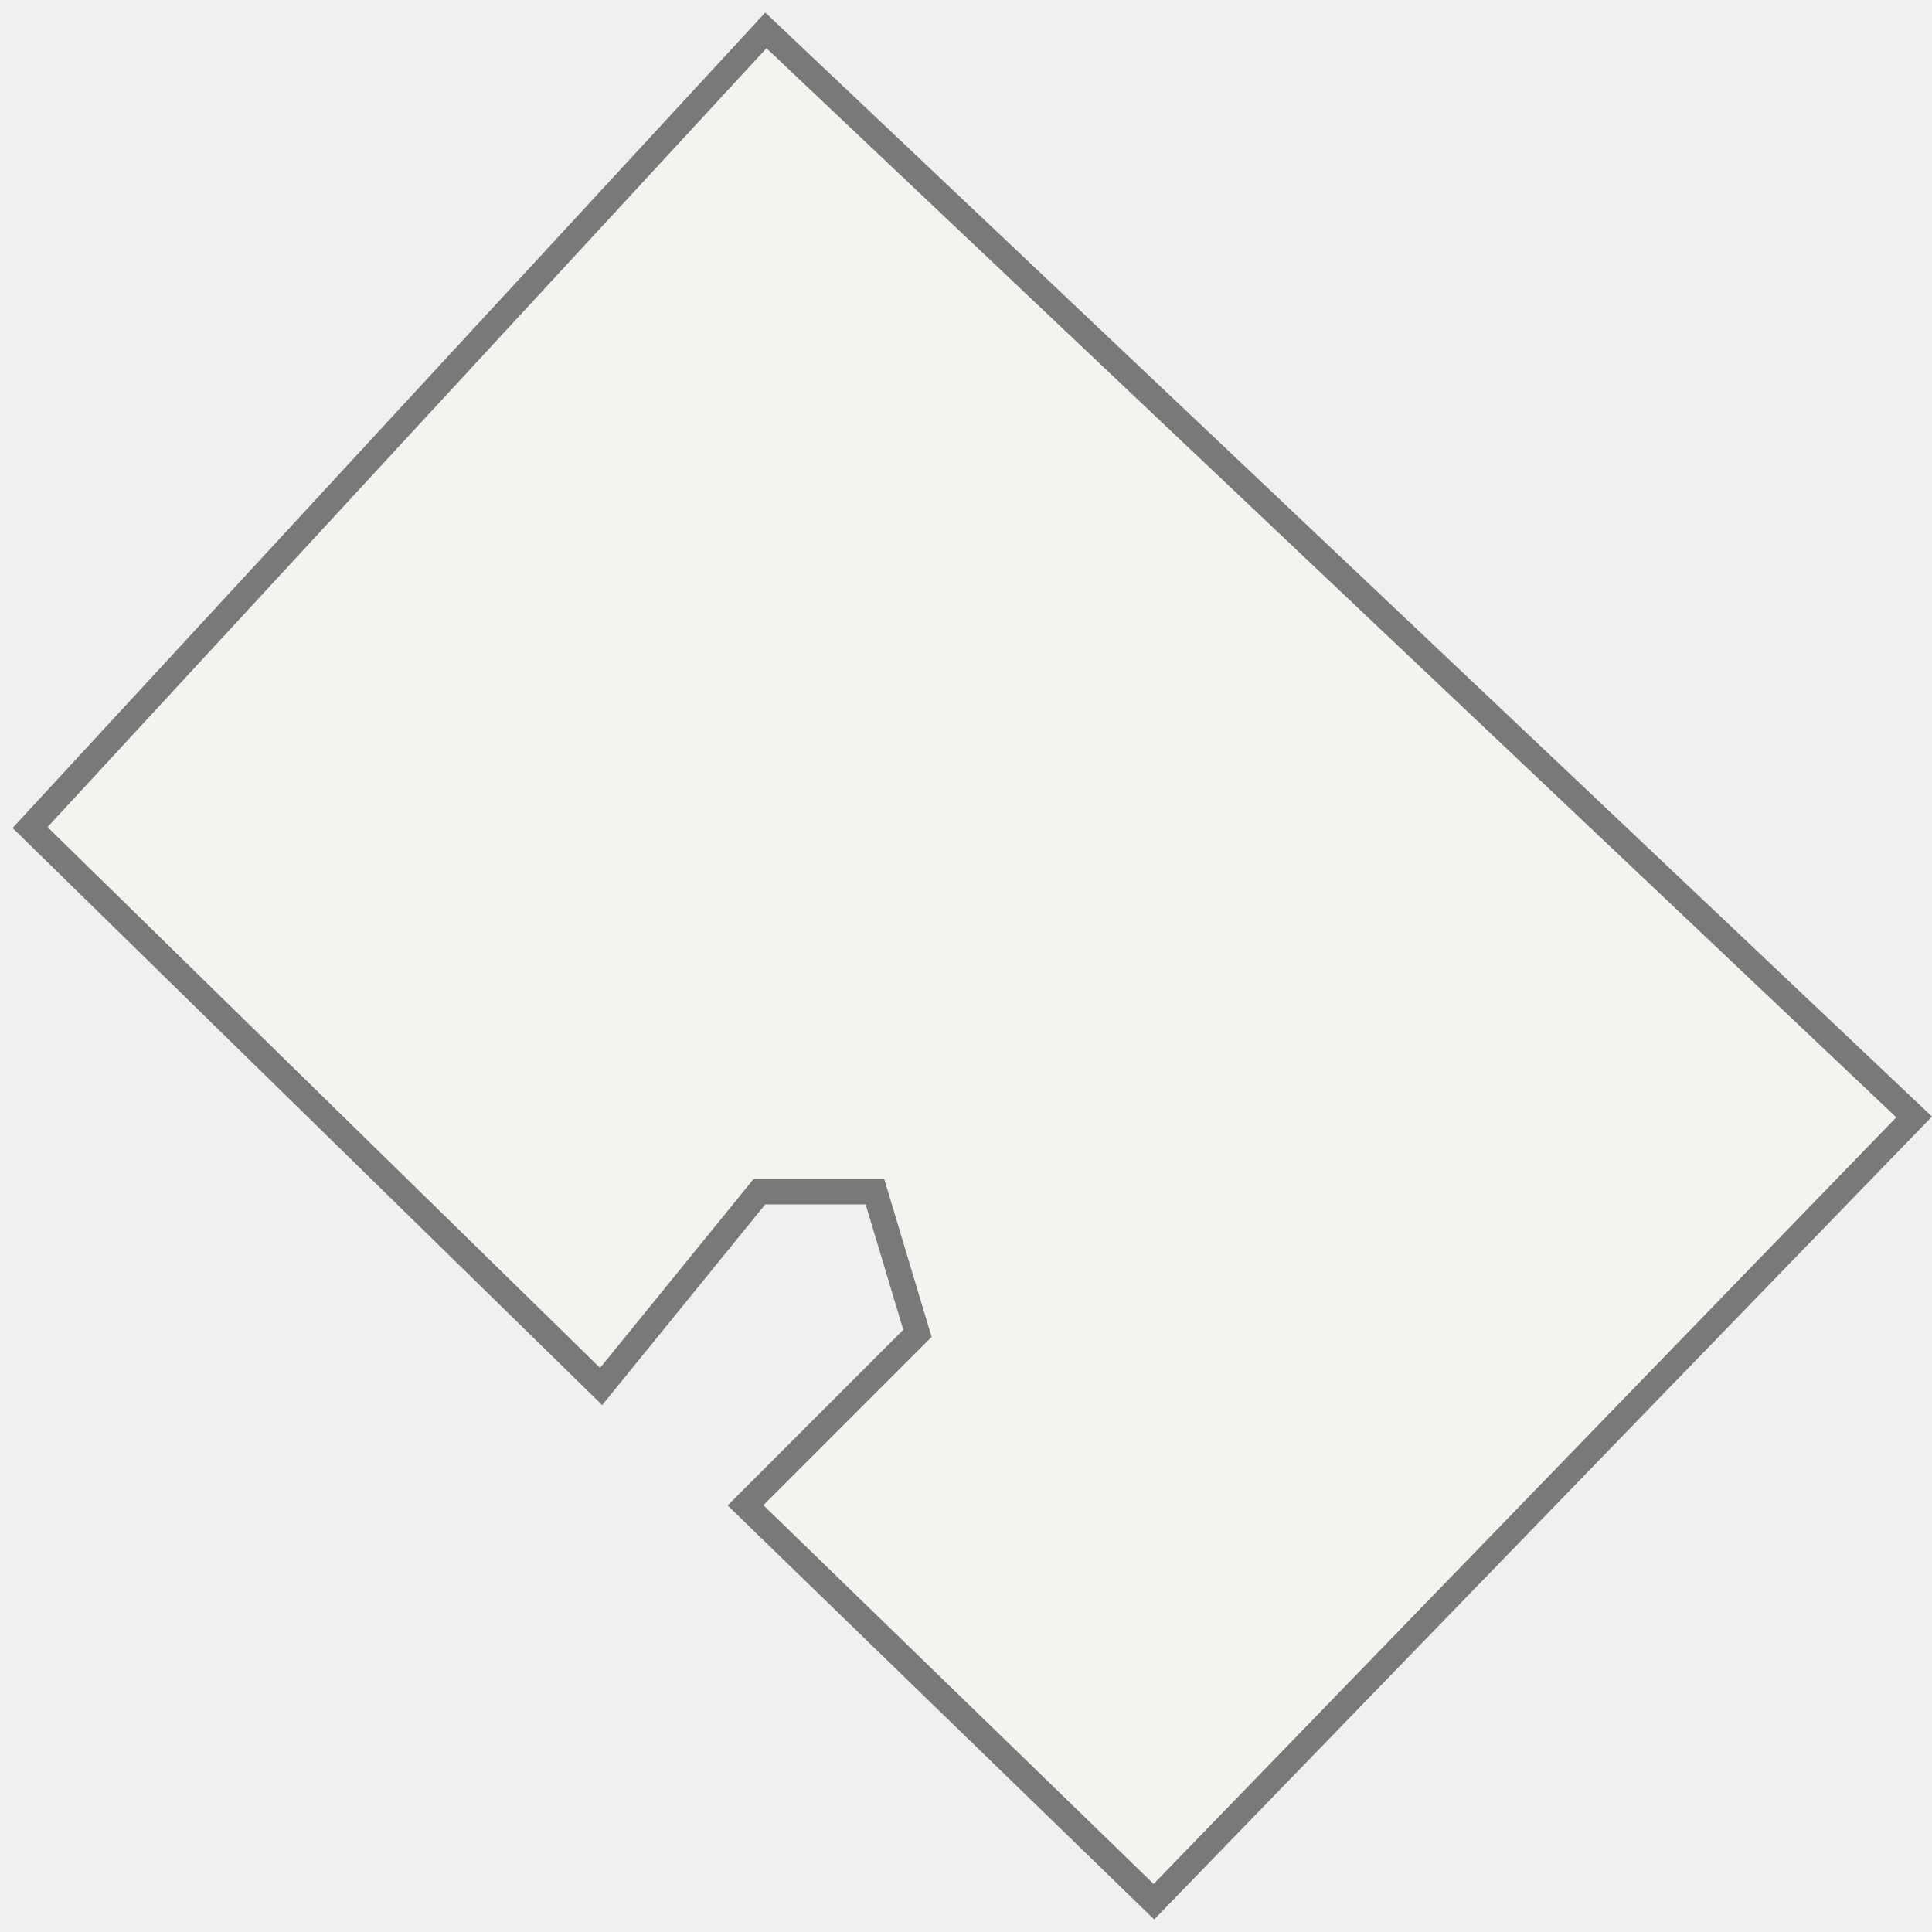
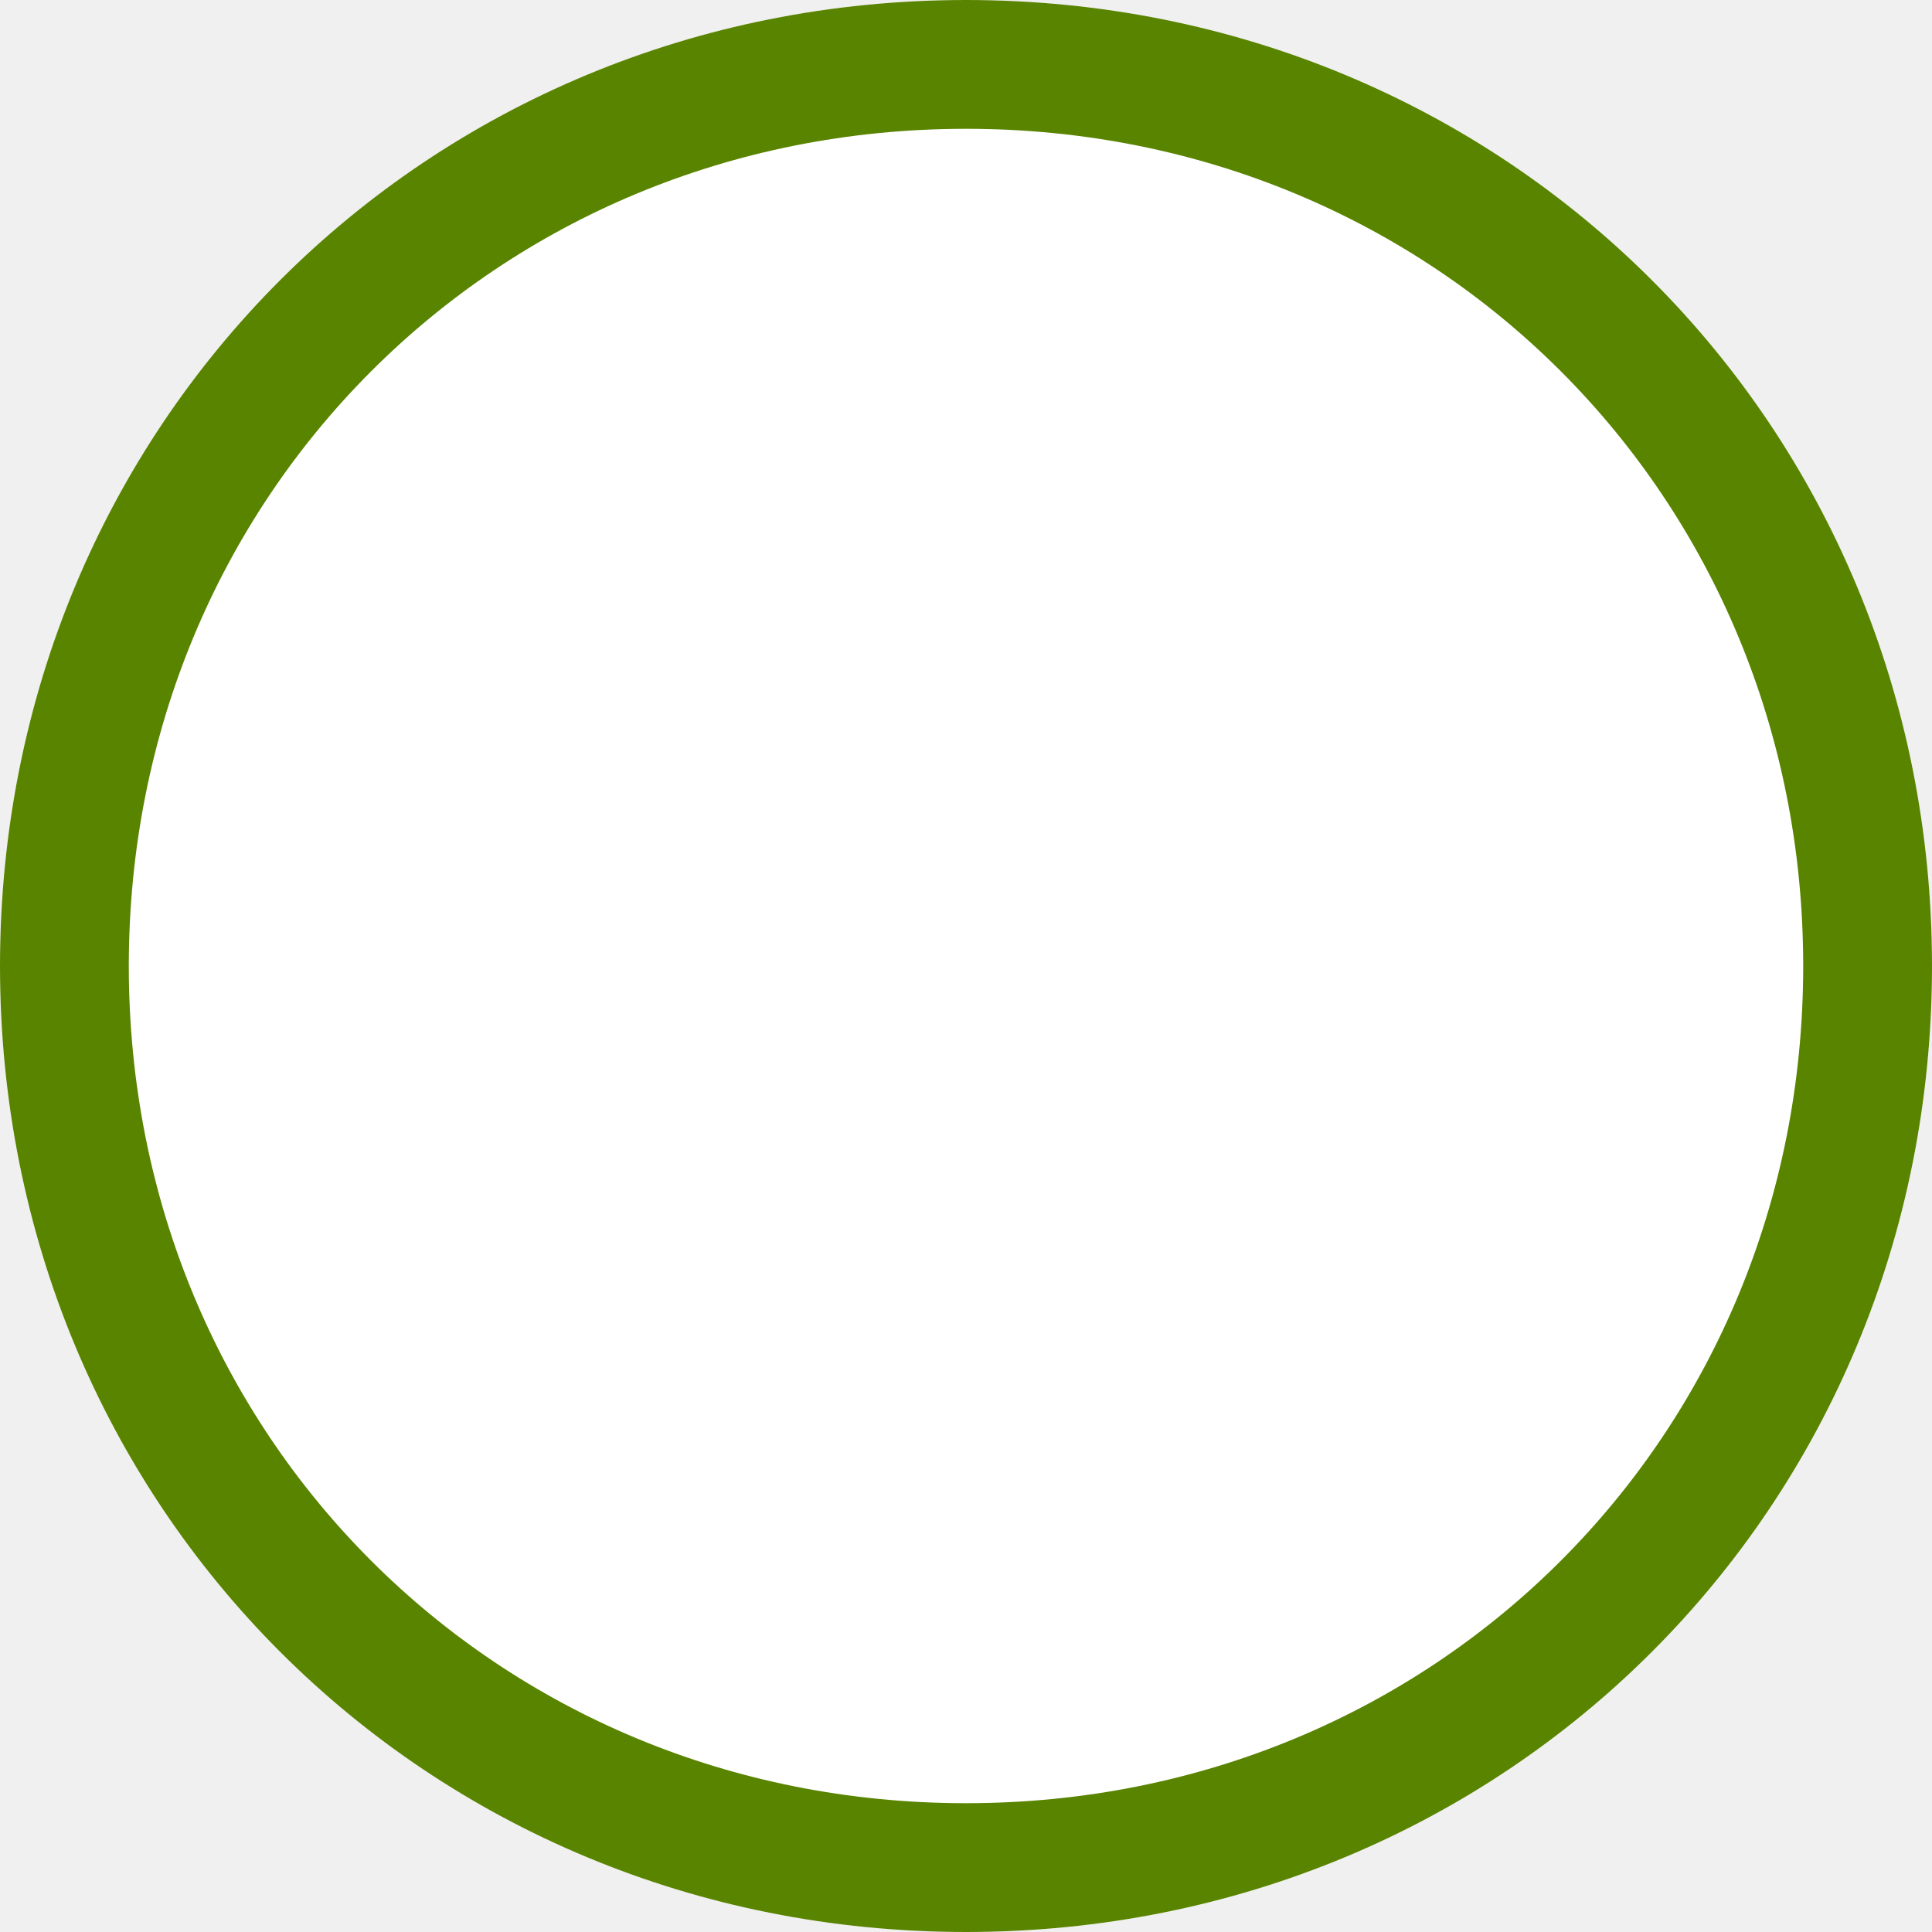
- <svg xmlns="http://www.w3.org/2000/svg" version="1.1" width="77px" height="77px">
+ <svg xmlns="http://www.w3.org/2000/svg" version="1.1" width="15px" height="15px">
  <defs>
-     <mask fill="white" id="clip451">
-       <path d="M 30.5 0.5  L 77 44.5  L 46 76.5  L 29 60  L 36 53  L 34.5 48  L 30.5 48  L 24 56  L 0.5 33  L 30.5 0.5  Z " fill-rule="evenodd" />
+     <mask fill="white" id="clip16">
+       <path d="M 0 7.5  C 0 3.3  3.3 0  7.5 0  C 11.7 0  15 3.3  15 7.5  C 15 11.7  11.7 15  7.5 15  C 3.3 15  0 11.7  0 7.5  Z " fill-rule="evenodd" />
    </mask>
  </defs>
-   <g transform="matrix(1 0 0 1 118 -192 )">
-     <path d="M 30.5 0.5  L 77 44.5  L 46 76.5  L 29 60  L 36 53  L 34.5 48  L 30.5 48  L 24 56  L 0.5 33  L 30.5 0.5  Z " fill-rule="nonzero" fill="#f4f3f0" stroke="none" transform="matrix(1 0 0 1 -118 192 )" />
-     <path d="M 30.5 0.5  L 77 44.5  L 46 76.5  L 29 60  L 36 53  L 34.5 48  L 30.5 48  L 24 56  L 0.5 33  L 30.5 0.5  Z " stroke-width="2" stroke="#797979" fill="none" transform="matrix(1 0 0 1 -118 192 )" mask="url(#clip451)" />
+   <g transform="matrix(1 0 0 1 -38 -172 )">
+     <path d="M 0 7.5  C 0 3.3  3.3 0  7.5 0  C 11.7 0  15 3.3  15 7.5  C 15 11.7  11.7 15  7.5 15  C 3.3 15  0 11.7  0 7.5  Z " fill-rule="nonzero" fill="#ffffff" stroke="none" transform="matrix(1 0 0 1 38 172 )" />
+     <path d="M 0 7.5  C 0 3.3  3.3 0  7.5 0  C 11.7 0  15 3.3  15 7.5  C 15 11.7  11.7 15  7.5 15  C 3.3 15  0 11.7  0 7.5  Z " stroke-width="2" stroke="#598400" fill="none" transform="matrix(1 0 0 1 38 172 )" mask="url(#clip16)" />
  </g>
</svg>
